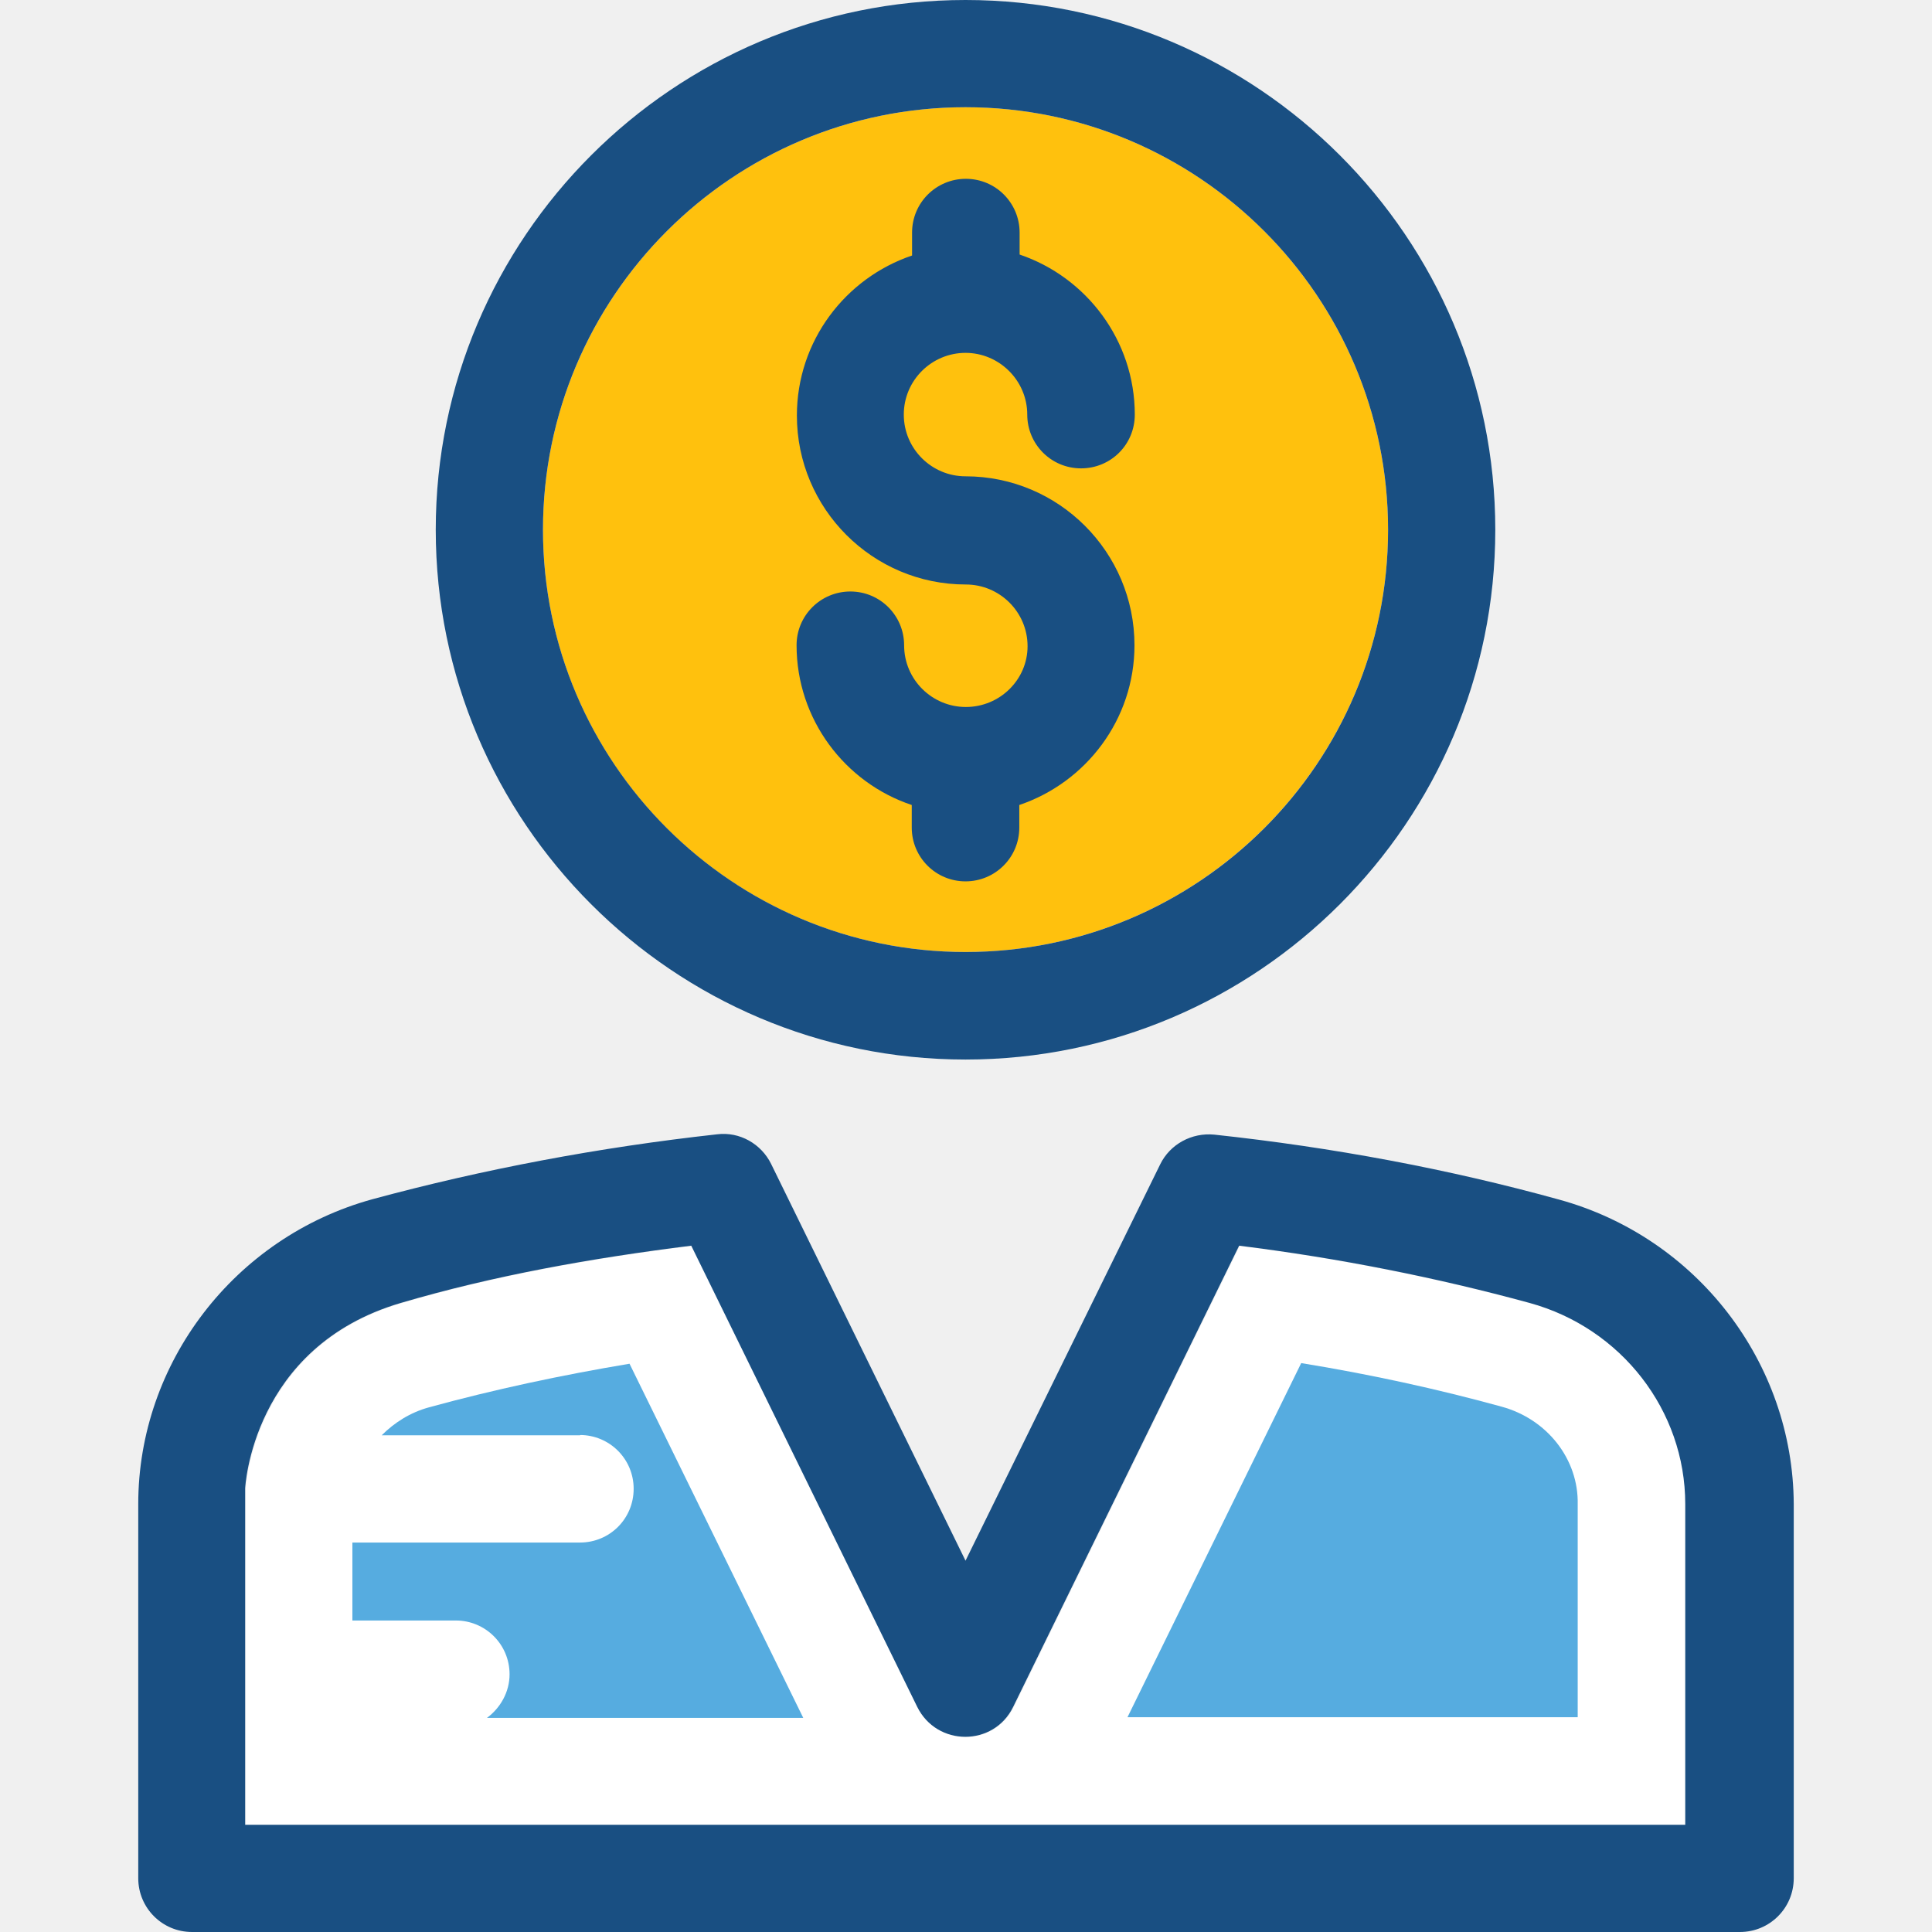
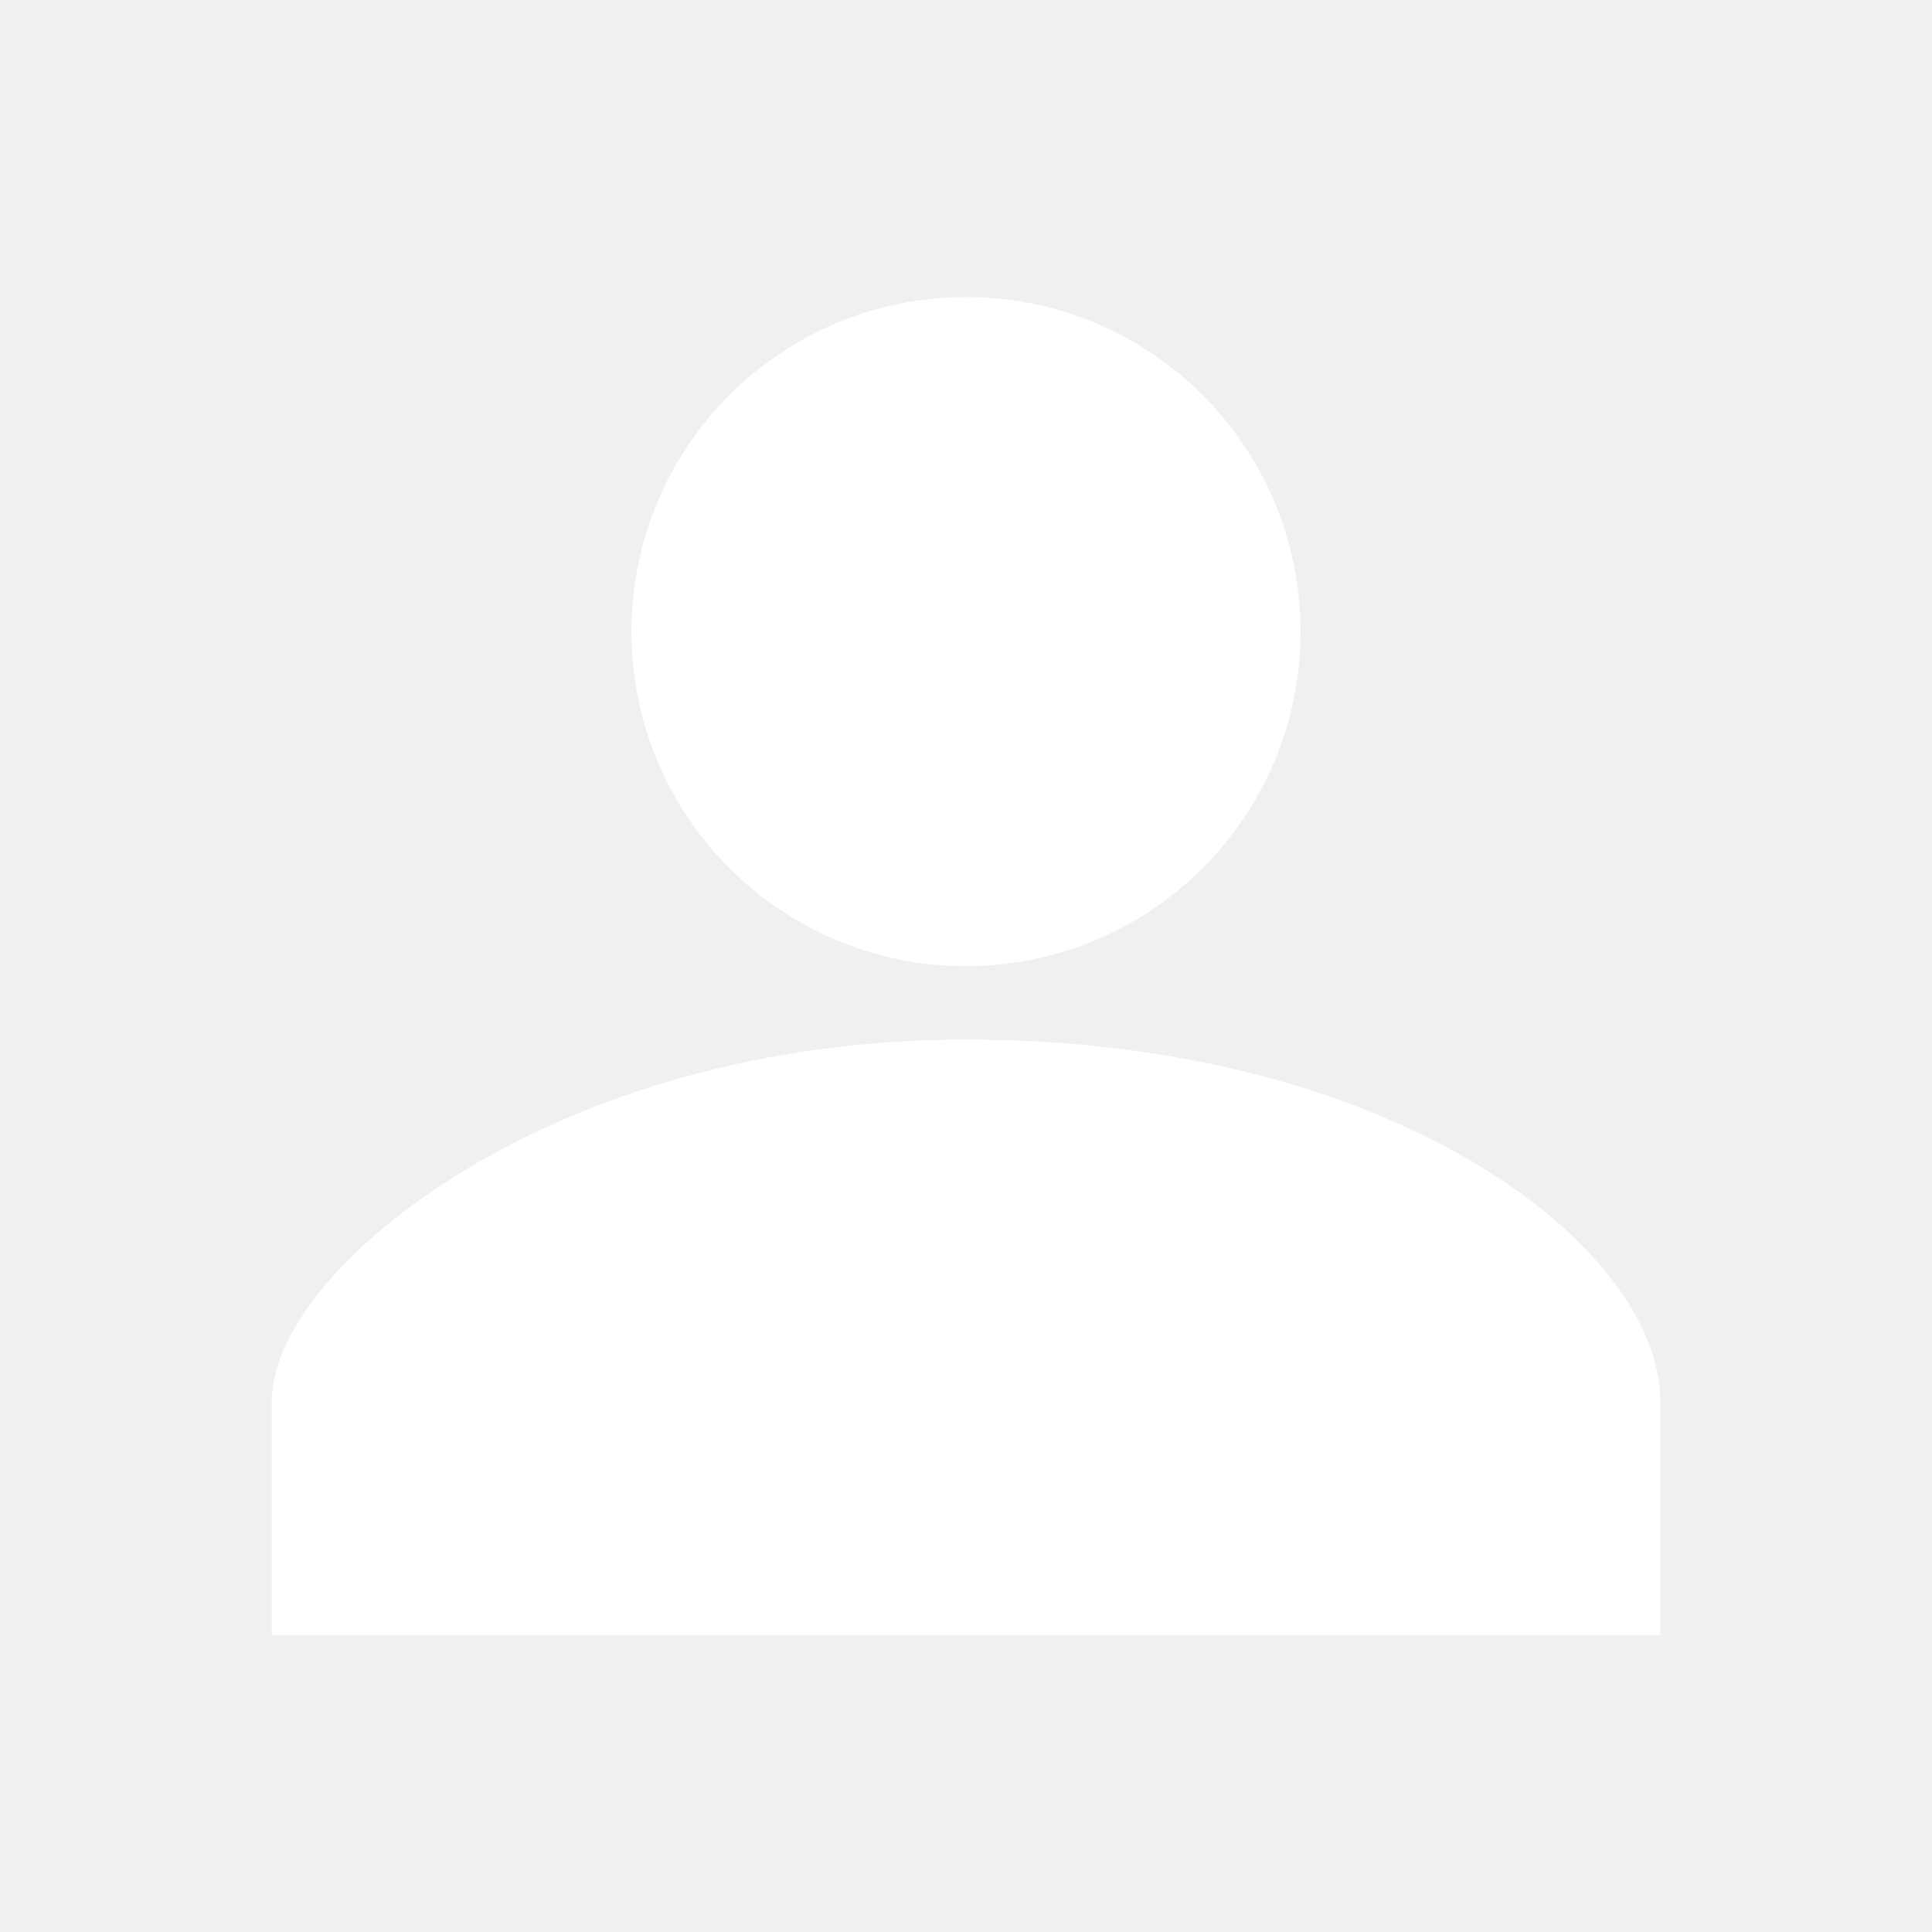
- <svg xmlns="http://www.w3.org/2000/svg" height="200px" width="200px" version="1.1" id="Layer_1" viewBox="0 0 392.533 392.533" xml:space="preserve" fill="#000000">
+ <svg xmlns="http://www.w3.org/2000/svg" fill="#ffffff" viewBox="0 0 32 32" stroke="#ffffff">
  <g id="SVGRepo_bgCarrier" stroke-width="0" />
  <g id="SVGRepo_tracerCarrier" stroke-linecap="round" stroke-linejoin="round" />
  <g id="SVGRepo_iconCarrier">
-     <path style="fill:#FFFFFF;" d="M310.917,264.792L310.917,264.792c-18.941-5.172-38.788-9.115-59.022-11.636l-45.899,93.673 c-4.008,8.145-15.58,8.145-19.523,0l-45.899-93.673c-20.234,2.521-40.21,6.077-59.022,11.636 c-30.19,8.857-31.612,37.689-31.612,37.689v68.331h292.719v-65.099C342.529,286.707,329.535,269.899,310.917,264.792z" />
-     <path style="fill:#194F82;" d="M316.735,243.717c-22.432-6.206-45.964-10.602-70.012-13.188c-4.59-0.453-8.986,1.939-10.99,6.012 l-39.564,80.549l-39.499-80.614c-2.004-4.073-6.4-6.594-10.99-6.012l0,0c-24.048,2.651-47.58,7.111-70.012,13.188 c-27.992,7.693-47.58,33.228-47.58,61.931v76.024c0,6.012,4.848,10.925,10.925,10.925h314.505c6.012,0,10.925-4.848,10.925-10.925 v-76.024C364.315,276.881,344.792,251.41,316.735,243.717z M342.529,370.747H49.81v-68.331c0,0,1.293-28.768,31.612-37.689 c18.877-5.56,38.788-9.115,59.022-11.636l45.899,93.673c4.008,8.145,15.58,8.145,19.523,0l45.899-93.673 c20.234,2.521,40.081,6.465,59.022,11.636l0,0c18.618,5.107,31.612,21.851,31.612,40.857v65.164H342.529z" />
-     <g>
-       <path style="fill:#56ACE0;" d="M305.099,285.802c-13.123-3.62-26.828-6.594-40.727-8.857l-35.297,71.952h91.475v-43.249 C320.743,296.469,314.343,288.323,305.099,285.802z" />
-       <path style="fill:#56ACE0;" d="M117.818,291.556c6.012,0,10.925,4.848,10.925,10.925s-4.848,10.925-10.925,10.925H71.596v15.838 h21.01c6.012,0,10.925,4.849,10.925,10.925c0,3.62-1.875,6.853-4.59,8.857H163.2l-35.297-71.952 c-13.899,2.327-27.539,5.236-40.727,8.857c-3.814,1.034-7.046,3.103-9.632,5.689h40.339v-0.065H117.818z" />
-     </g>
-     <path style="fill:#FFC10D;" d="M282.02,107.636c0-47.386-38.529-85.851-85.85-85.851s-85.851,38.465-85.851,85.851 s38.529,85.786,85.851,85.786S282.02,154.958,282.02,107.636z" />
-     <g>
-       <path style="fill:#194F82;" d="M196.17,0C136.824,0,88.533,48.291,88.533,107.636s48.291,107.636,107.636,107.636 s107.636-48.291,107.636-107.636S255.515,0,196.17,0z M196.17,193.422c-47.321,0-85.851-38.465-85.851-85.786 c0-47.386,38.529-85.851,85.851-85.851s85.85,38.465,85.85,85.851S243.491,193.422,196.17,193.422z" />
-       <path style="fill:#194F82;" d="M196.17,71.693c6.853,0,12.541,5.624,12.541,12.541c0,6.012,4.848,10.925,10.925,10.925 c6.077,0,10.925-4.848,10.925-10.925c0-15.063-9.826-27.927-23.402-32.517v-4.461c0-6.012-4.848-10.925-10.925-10.925 c-6.012,0-10.925,4.848-10.925,10.925v4.655c-13.576,4.59-23.402,17.39-23.402,32.517c0,18.941,15.386,34.327,34.327,34.327 c6.853,0,12.541,5.56,12.541,12.541c0,6.788-5.624,12.347-12.541,12.347c-6.853,0-12.541-5.56-12.541-12.541 c0-6.012-4.848-10.925-10.925-10.925c-6.012,0-10.925,4.848-10.925,10.925c0,15.063,9.826,27.927,23.402,32.453v4.59 c0,6.012,4.848,10.925,10.925,10.925c6.012,0,10.925-4.848,10.925-10.925v-4.59c13.576-4.59,23.402-17.39,23.402-32.453 c0-18.941-15.386-34.327-34.327-34.327c-6.853,0-12.541-5.56-12.541-12.541S189.317,71.693,196.17,71.693z" />
-     </g>
+     <path d="M16 15.503A5.041 5.041 0 1 0 16 5.42a5.041 5.041 0 0 0 0 10.083zm0 2.215c-6.703 0-11 3.699-11 5.5v3.363h22v-3.363c0-2.178-4.068-5.5-11-5.5z" />
  </g>
</svg>
